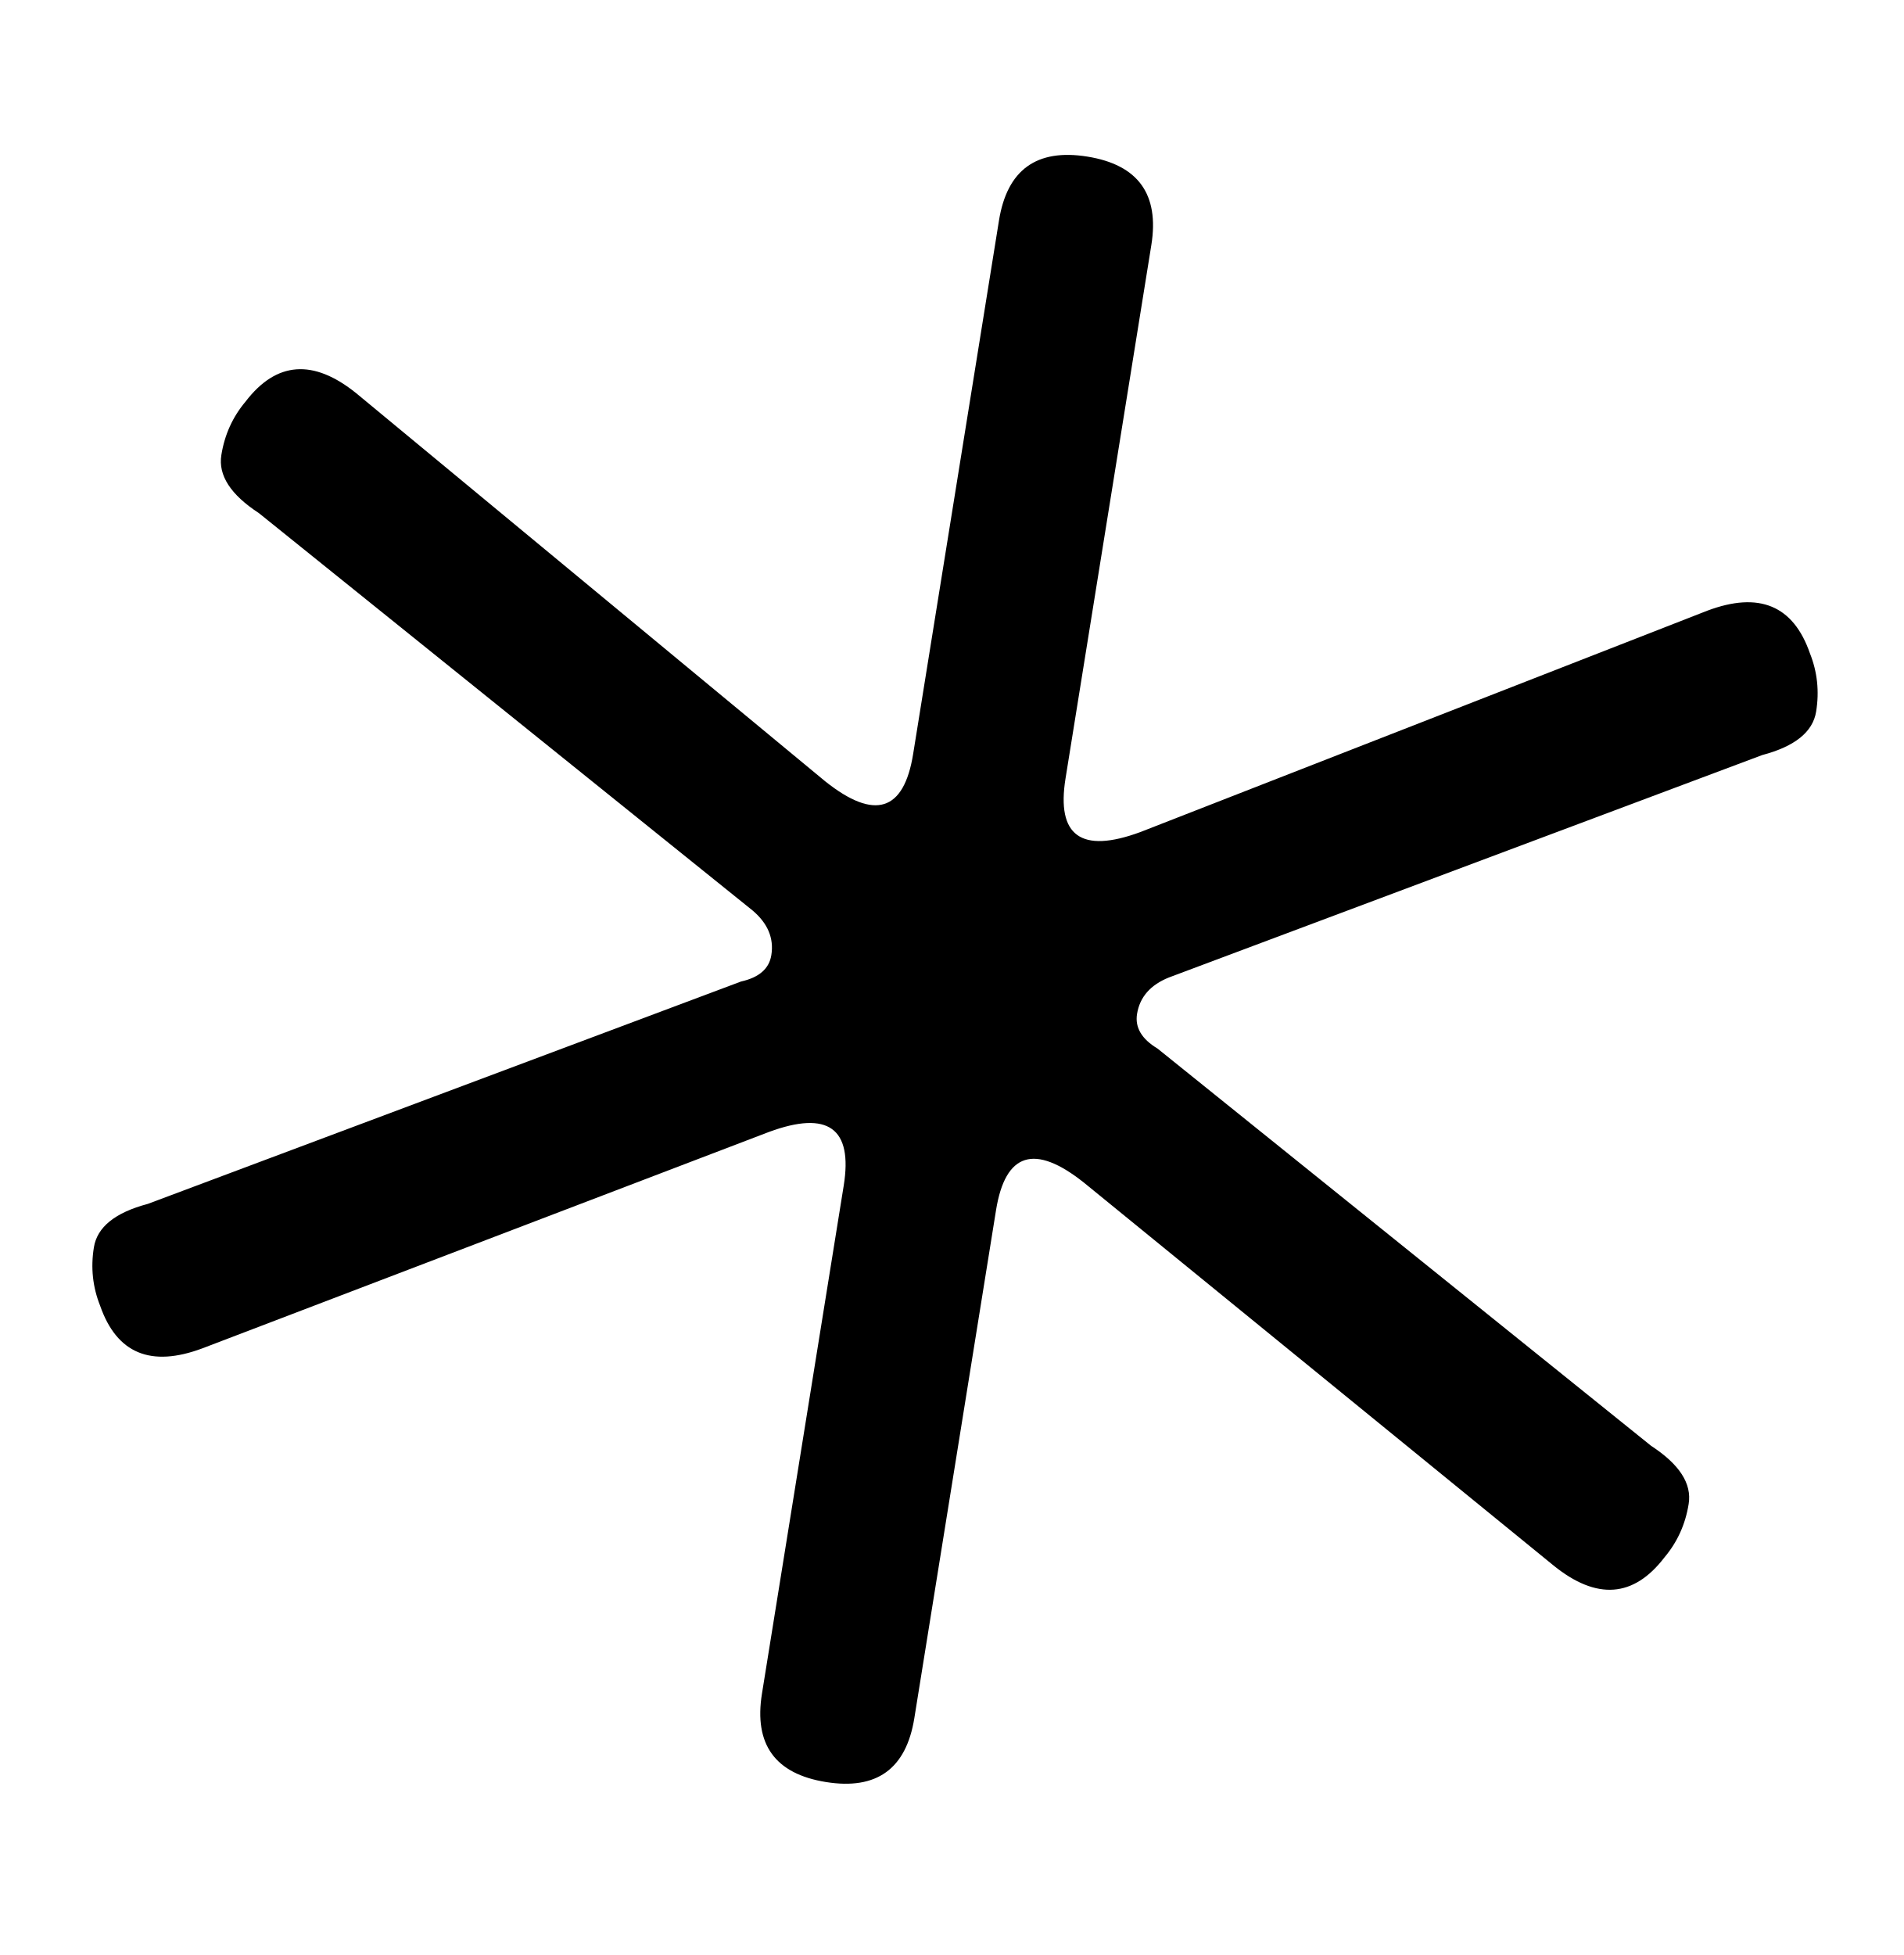
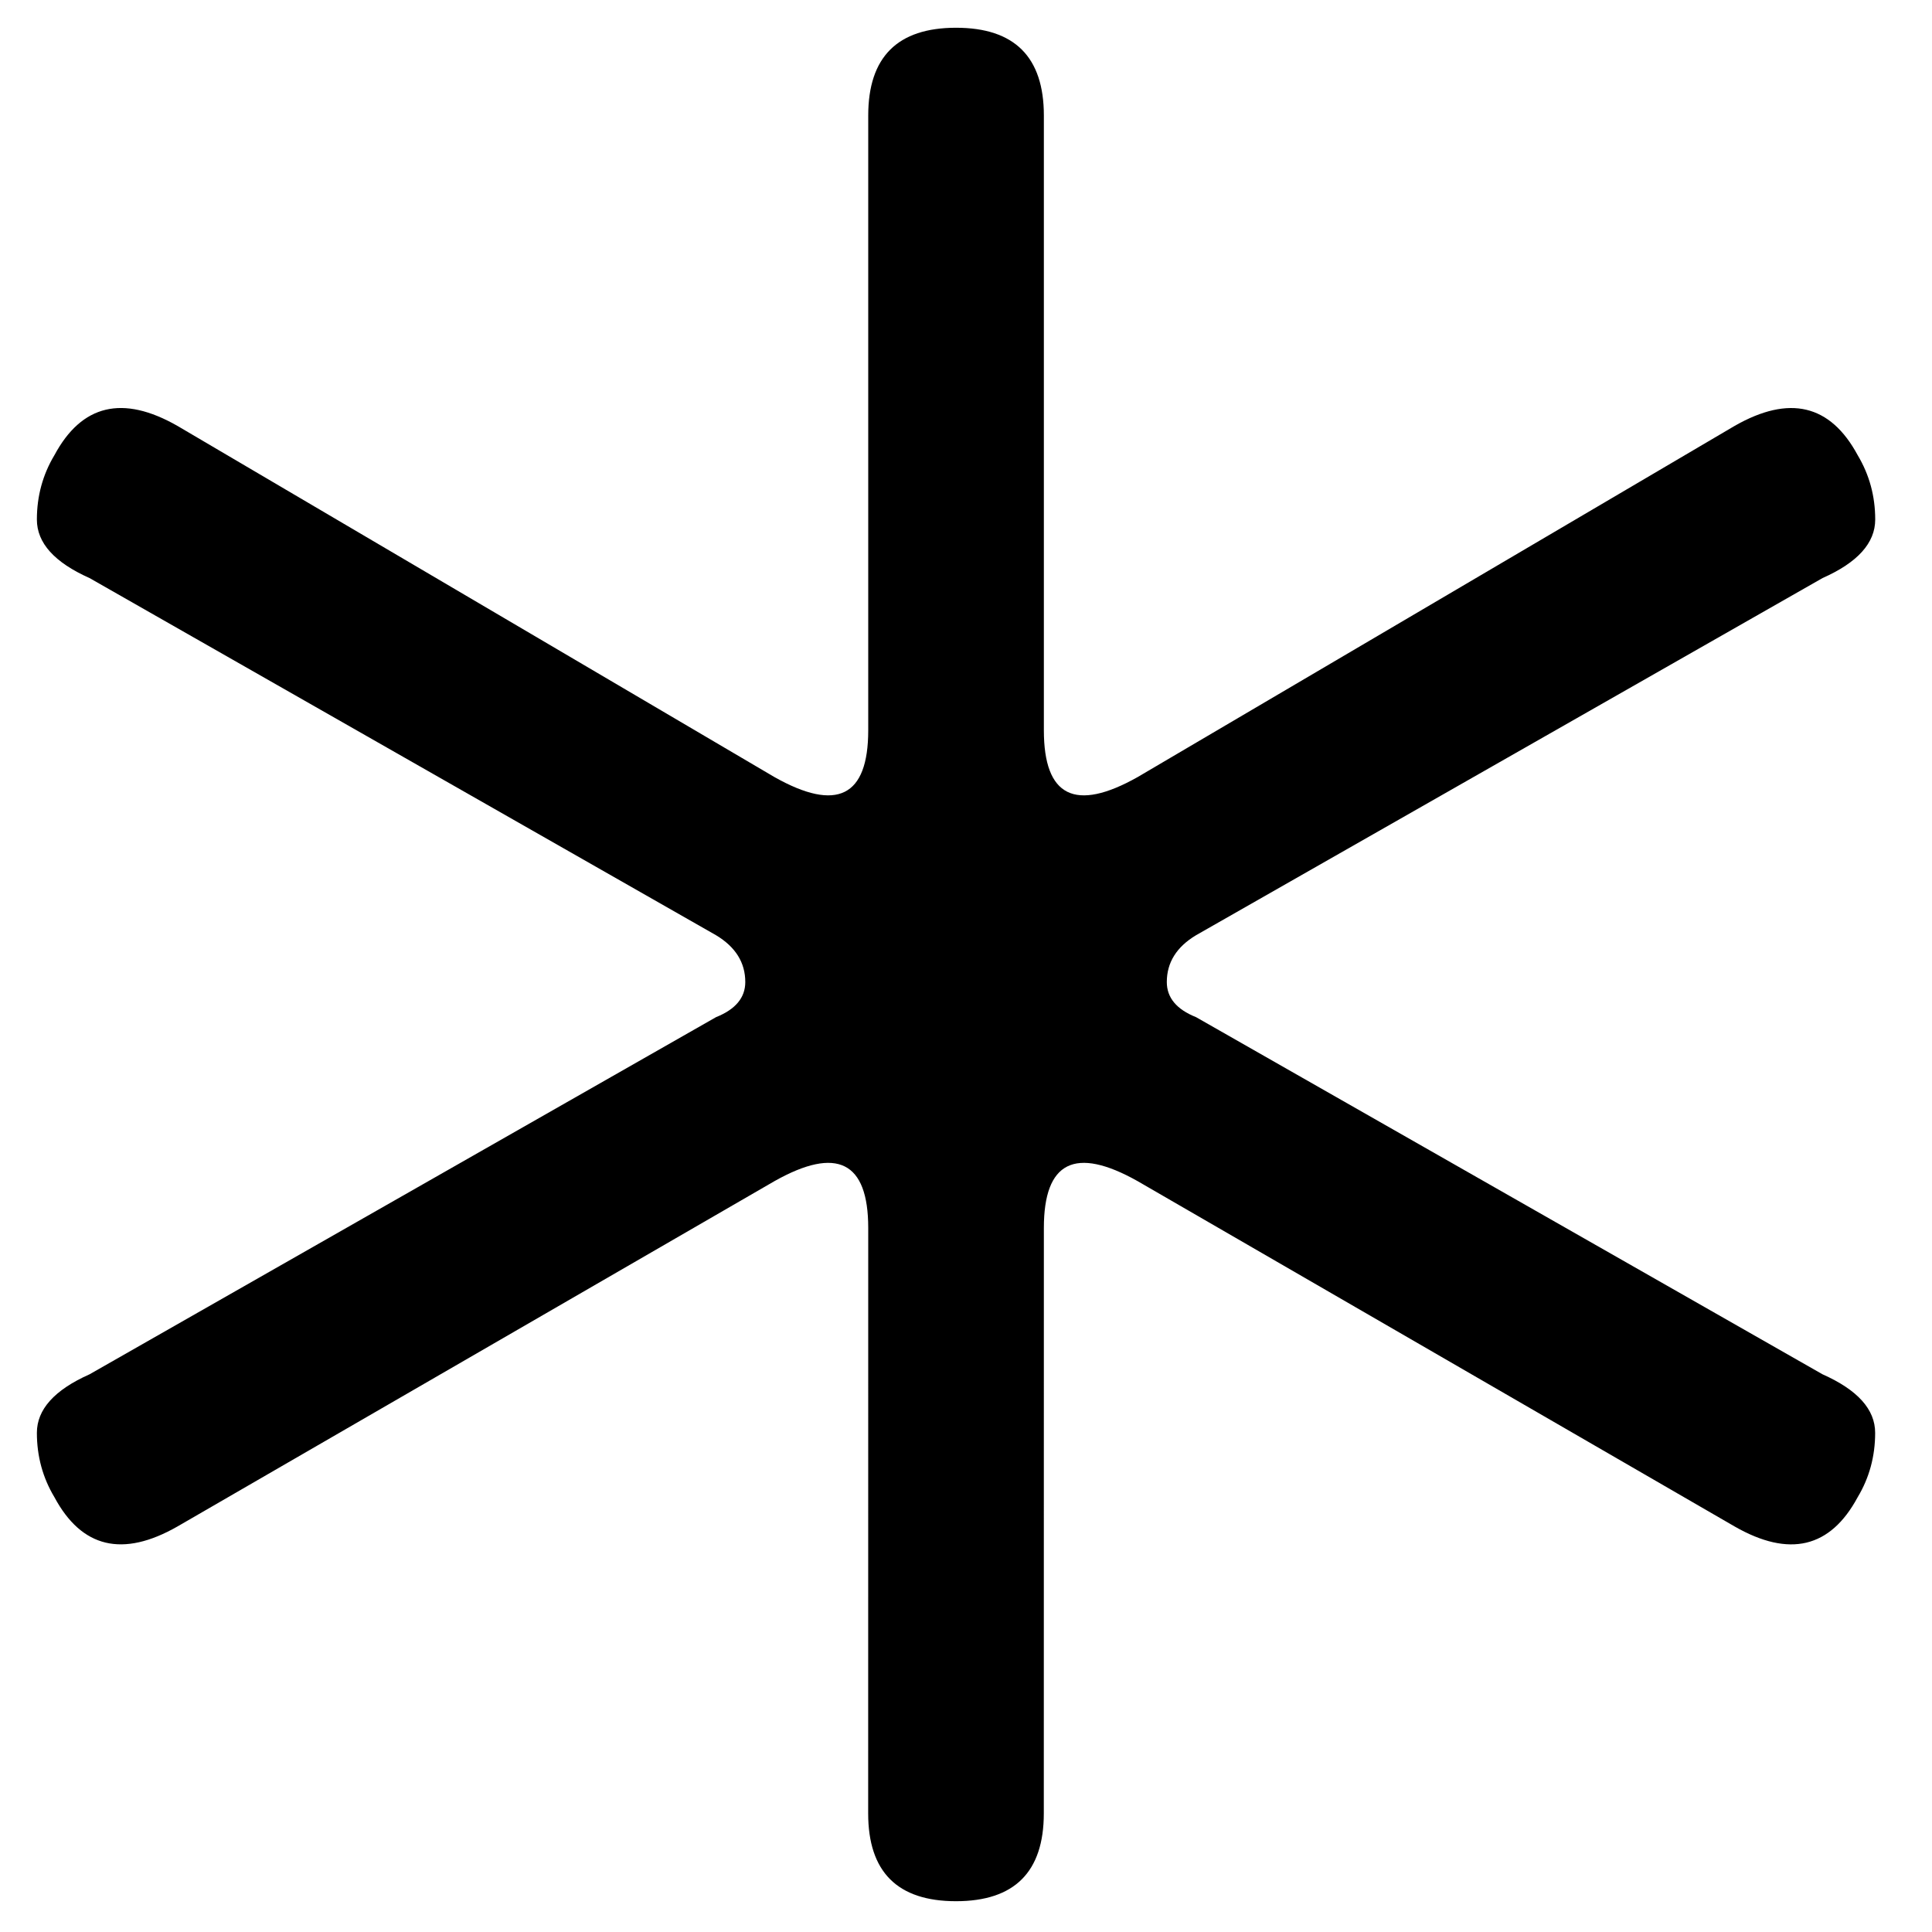
- <svg xmlns="http://www.w3.org/2000/svg" width="100%" viewBox="0 0 37 38" fill="none">
-   <path d="M1.946 25.379C1.802 25.018 1.761 24.64 1.825 24.246C1.888 23.851 2.238 23.569 2.872 23.401L14.405 19.078C14.756 19 14.952 18.829 14.994 18.565C15.047 18.236 14.925 17.947 14.628 17.696L5.033 9.974C4.483 9.615 4.239 9.239 4.303 8.844C4.366 8.449 4.523 8.103 4.774 7.805C5.372 7.024 6.09 6.97 6.927 7.645L16.044 15.189C17.002 15.951 17.571 15.773 17.751 14.654L19.419 4.287C19.578 3.3 20.151 2.885 21.138 3.044C22.125 3.203 22.539 3.776 22.381 4.763L20.713 15.13C20.533 16.249 21.017 16.597 22.165 16.174L33.189 11.87C34.195 11.492 34.86 11.768 35.183 12.698C35.327 13.059 35.368 13.437 35.304 13.831C35.241 14.226 34.892 14.508 34.257 14.676L22.724 18.999C22.363 19.143 22.156 19.38 22.103 19.709C22.061 19.972 22.193 20.196 22.501 20.381L32.096 28.103C32.647 28.462 32.89 28.838 32.826 29.233C32.763 29.628 32.606 29.974 32.355 30.272C31.757 31.053 31.039 31.107 30.203 30.432L21.069 22.986C20.111 22.225 19.543 22.403 19.362 23.522L17.774 33.395C17.615 34.383 17.042 34.797 16.055 34.638C15.067 34.479 14.653 33.906 14.812 32.919L16.401 23.046C16.581 21.927 16.096 21.579 14.948 22.002L3.94 26.206C2.934 26.585 2.269 26.309 1.946 25.379Z" fill="currentColor" />
+ <svg xmlns="http://www.w3.org/2000/svg" width="100%" viewBox="0 0 33 33" fill="none">
+   <path d="M0.93 25.574C0.73 25.241 0.63 24.874 0.63 24.474C0.63 24.074 0.93 23.741 1.53 23.474L12.23 17.374C12.563 17.241 12.73 17.041 12.73 16.774C12.73 16.441 12.563 16.174 12.23 15.974L1.53 9.874C0.93 9.607 0.63 9.274 0.63 8.874C0.63 8.474 0.73 8.107 0.93 7.774C1.396 6.907 2.096 6.741 3.03 7.274L13.23 13.274C14.296 13.874 14.83 13.607 14.83 12.474L14.83 1.974C14.83 0.974 15.33 0.474 16.33 0.474C17.33 0.474 17.83 0.974 17.83 1.974L17.83 12.474C17.83 13.607 18.363 13.874 19.43 13.274L29.63 7.274C30.563 6.741 31.263 6.908 31.73 7.774C31.93 8.108 32.03 8.474 32.03 8.874C32.03 9.274 31.73 9.608 31.13 9.874L20.43 15.974C20.096 16.174 19.93 16.441 19.93 16.774C19.93 17.041 20.096 17.241 20.43 17.374L31.13 23.474C31.73 23.741 32.029 24.074 32.029 24.474C32.029 24.874 31.93 25.241 31.73 25.574C31.263 26.441 30.563 26.608 29.63 26.074L19.43 20.174C18.363 19.574 17.83 19.841 17.83 20.974L17.829 30.974C17.829 31.974 17.329 32.474 16.329 32.474C15.329 32.474 14.829 31.974 14.829 30.974L14.83 20.974C14.83 19.841 14.296 19.574 13.23 20.174L3.03 26.074C2.096 26.607 1.396 26.441 0.93 25.574Z" fill="currentColor" />
</svg>
